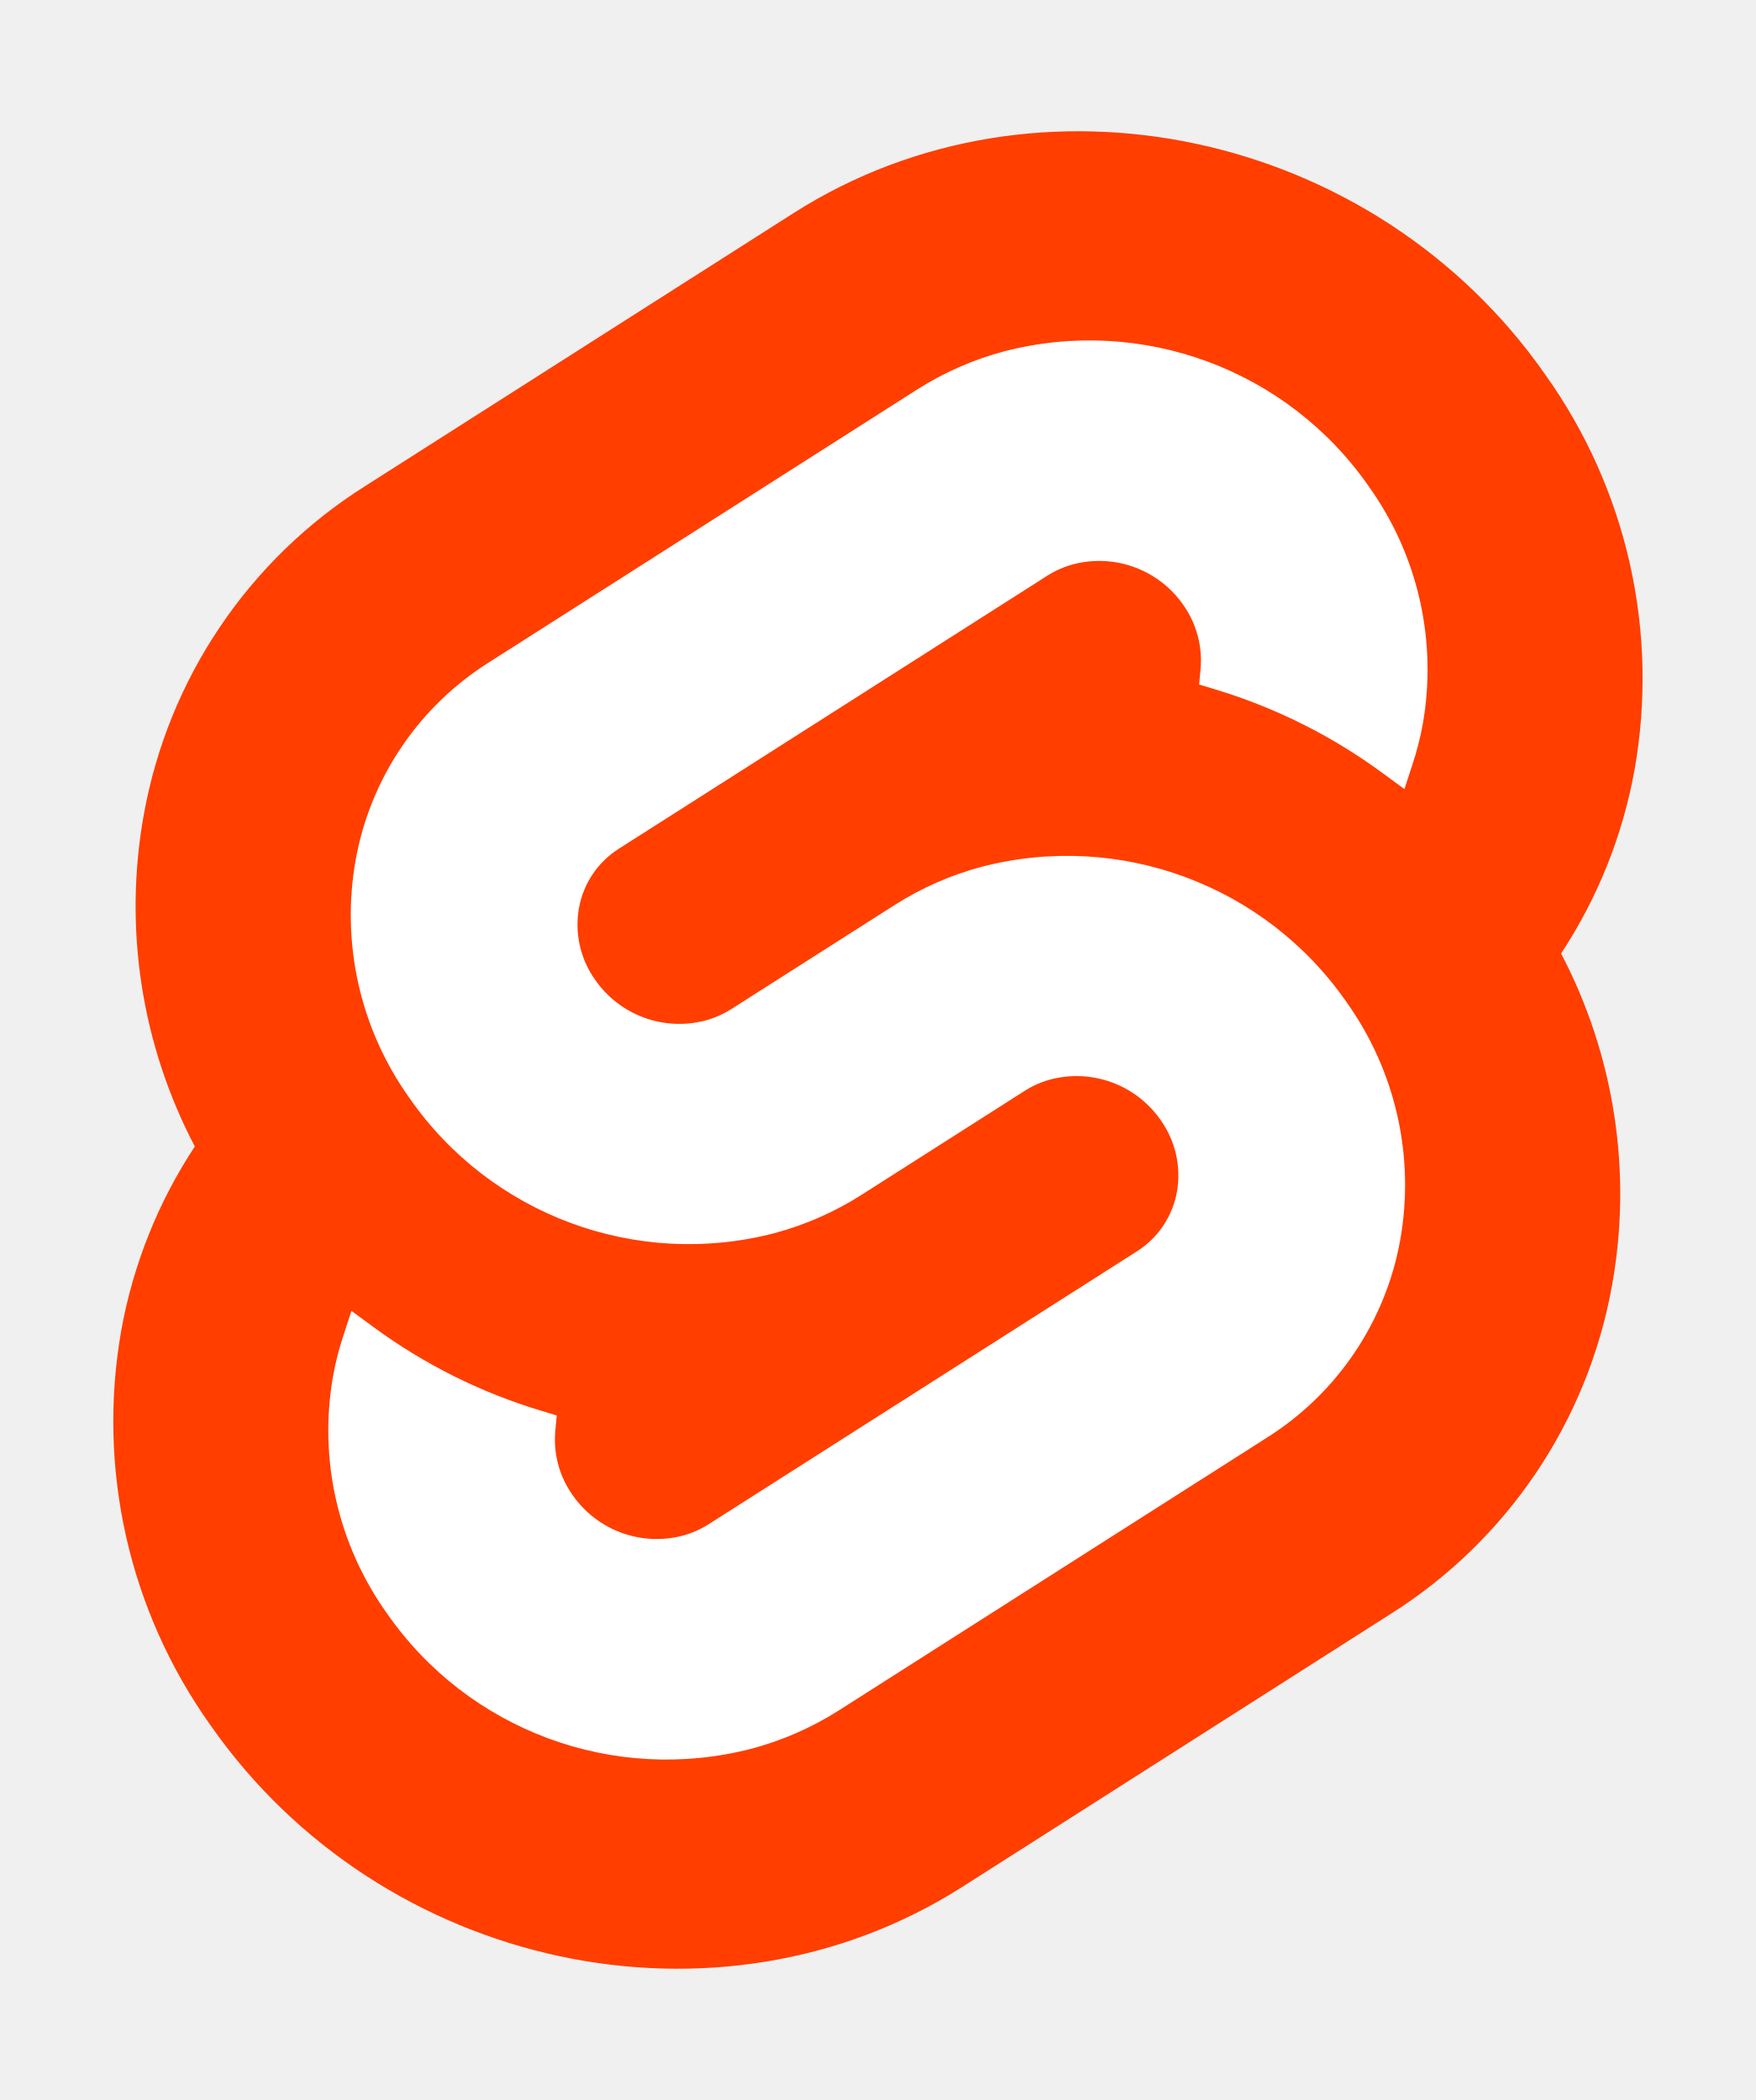
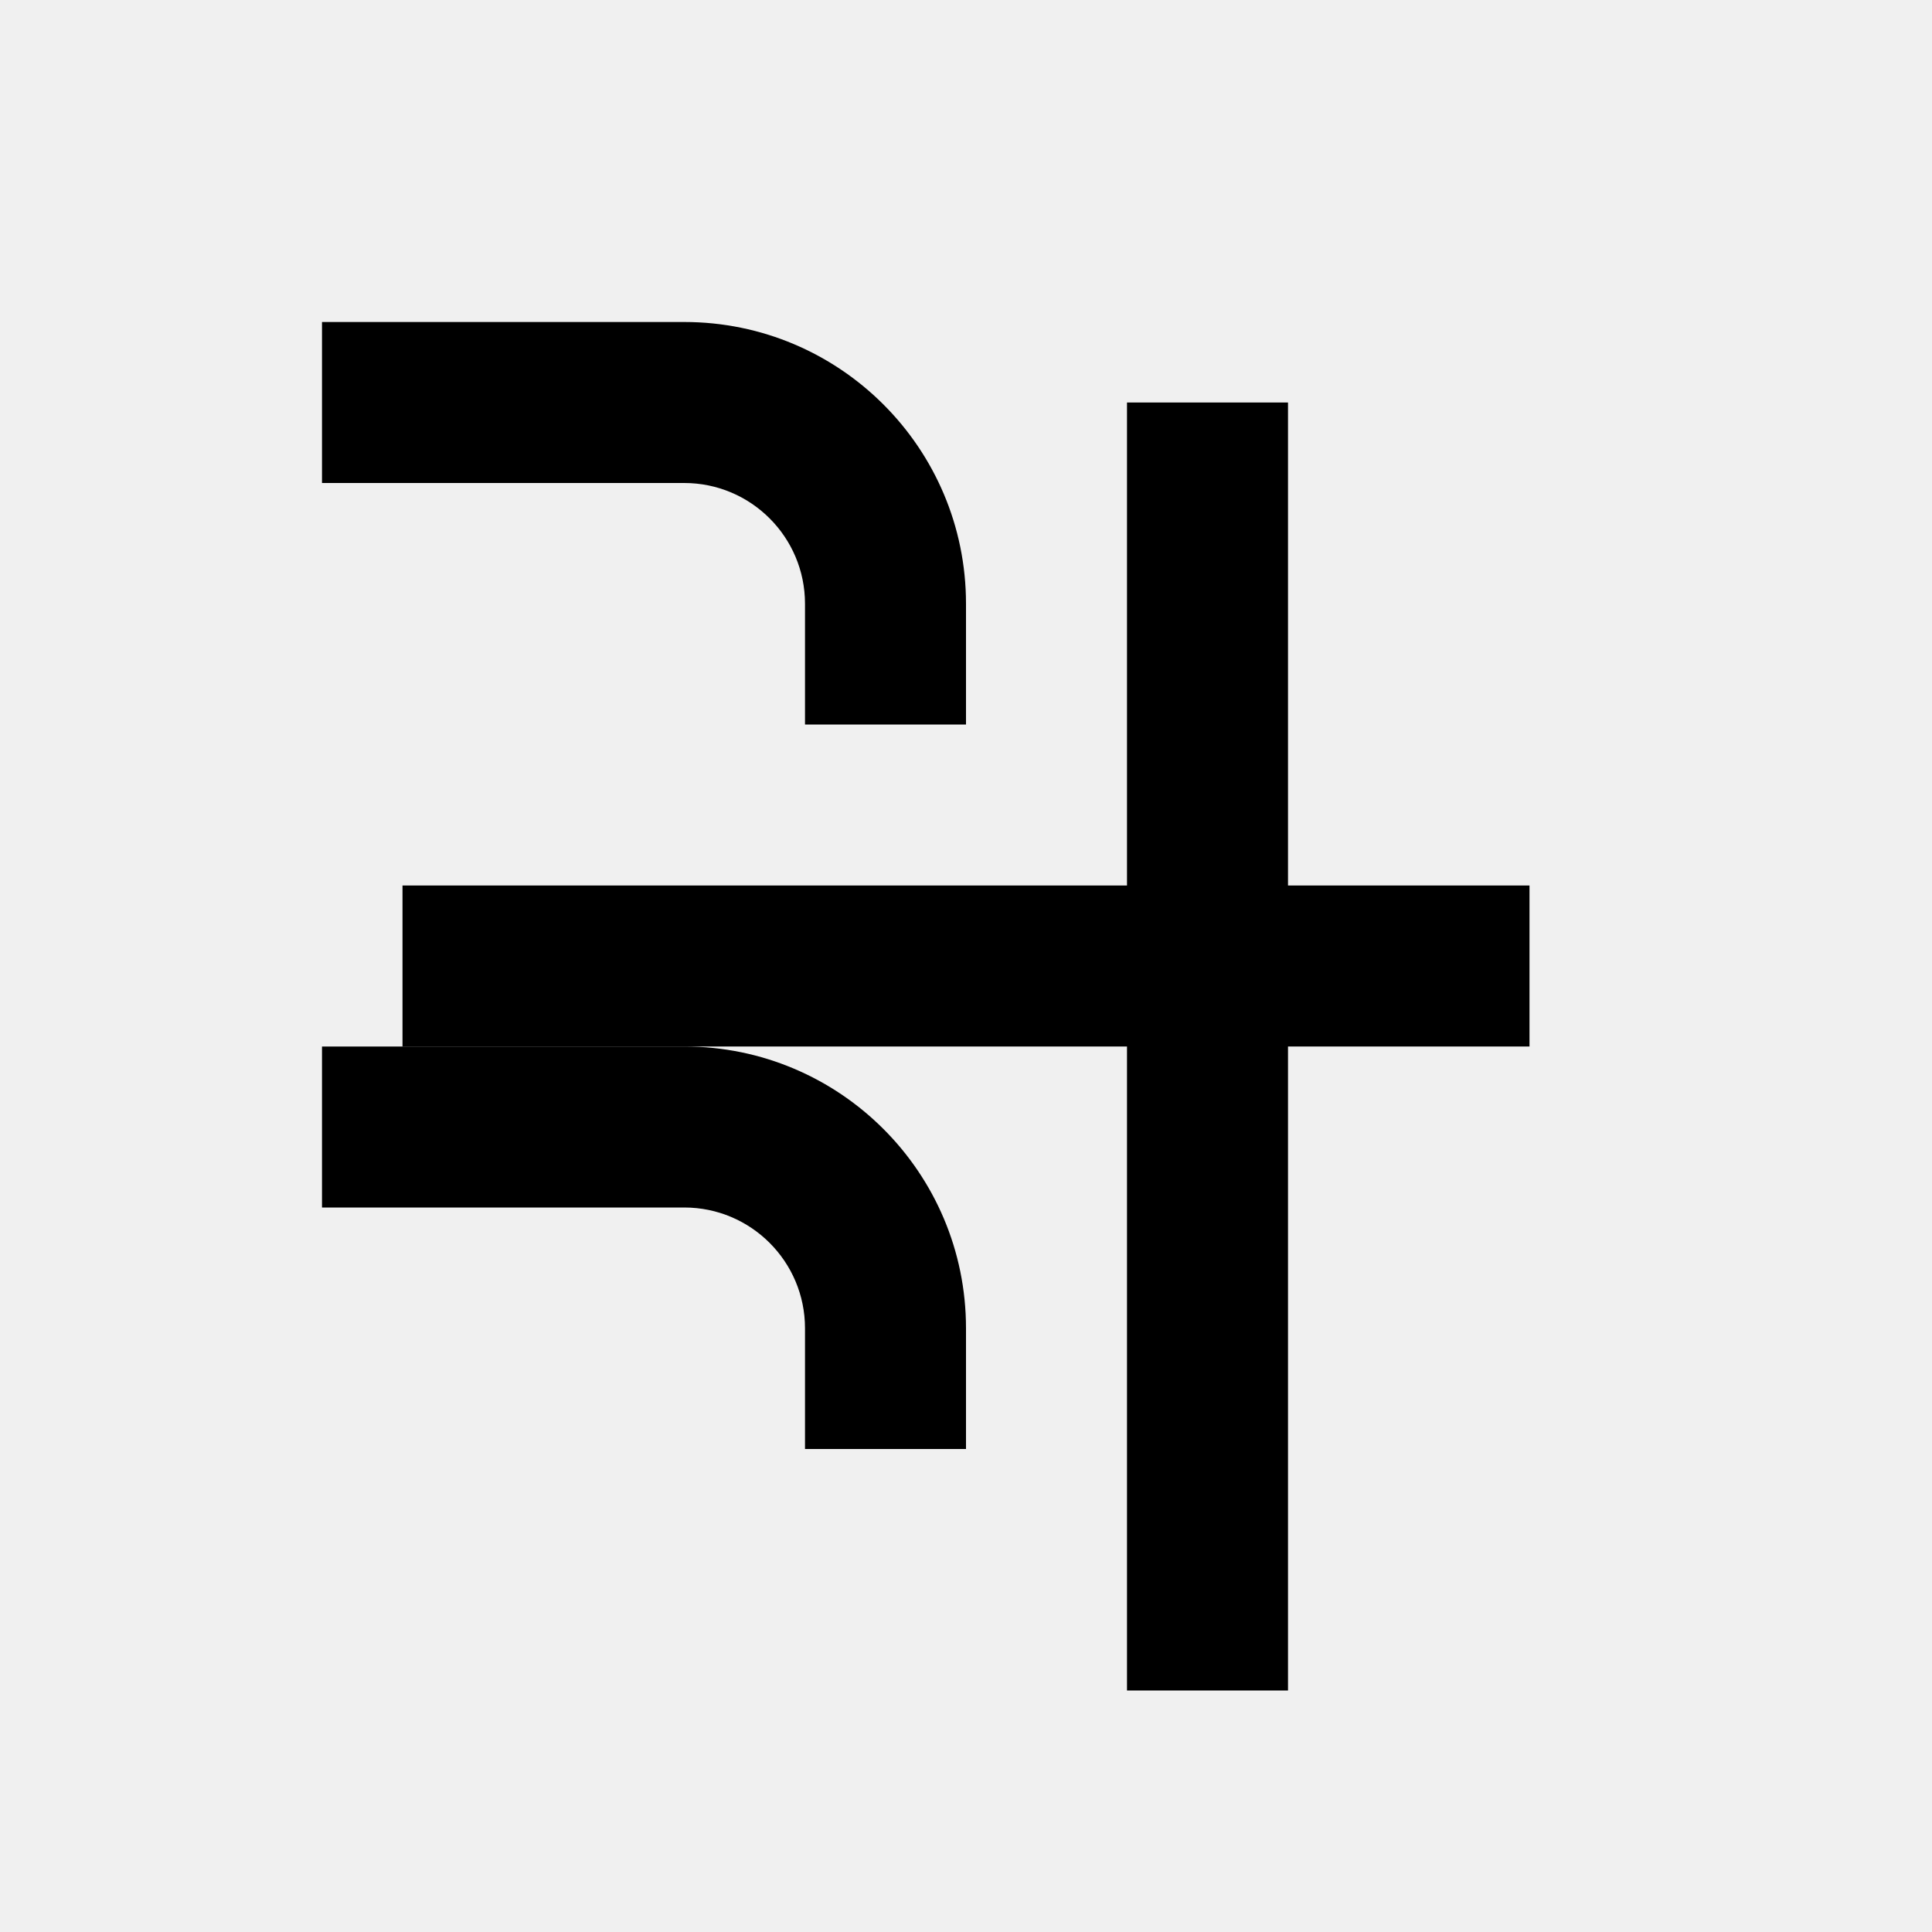
- <svg xmlns="http://www.w3.org/2000/svg" width="107" height="128" viewBox="0 0 107 128">
-   <path d="M94.157 22.819c-10.4-14.885-30.94-19.297-45.792-9.835L22.282 29.608A29.92 29.92 0 0 0 8.764 49.65a31.5 31.5 0 0 0 3.108 20.231 30 30 0 0 0-4.477 11.183 31.9 31.9 0 0 0 5.448 24.116c10.402 14.887 30.942 19.297 45.791 9.835l26.083-16.624A29.92 29.92 0 0 0 98.235 78.35a31.53 31.53 0 0 0-3.105-20.232 30 30 0 0 0 4.474-11.182 31.88 31.88 0 0 0-5.447-24.116" style="fill:#ff3e00" />
-   <path d="M45.817 106.582a20.72 20.72 0 0 1-22.237-8.243 19.17 19.17 0 0 1-3.277-14.503 18 18 0 0 1 .624-2.435l.49-1.498 1.337.981a33.6 33.6 0 0 0 10.203 5.098l.97.294-.09.968a5.85 5.85 0 0 0 1.052 3.878 6.24 6.24 0 0 0 6.695 2.485 5.8 5.8 0 0 0 1.603-.704L69.27 76.28a5.43 5.43 0 0 0 2.45-3.631 5.8 5.8 0 0 0-.987-4.371 6.24 6.24 0 0 0-6.698-2.487 5.7 5.7 0 0 0-1.6.704l-9.953 6.345a19 19 0 0 1-5.296 2.326 20.72 20.72 0 0 1-22.237-8.243 19.17 19.17 0 0 1-3.277-14.502 17.99 17.99 0 0 1 8.13-12.052l26.081-16.623a19 19 0 0 1 5.3-2.329 20.72 20.72 0 0 1 22.237 8.243 19.17 19.17 0 0 1 3.277 14.503 18 18 0 0 1-.624 2.435l-.49 1.498-1.337-.98a33.6 33.6 0 0 0-10.203-5.1l-.97-.294.09-.968a5.86 5.86 0 0 0-1.052-3.878 6.24 6.24 0 0 0-6.696-2.485 5.8 5.8 0 0 0-1.602.704L37.73 51.72a5.42 5.42 0 0 0-2.449 3.63 5.79 5.79 0 0 0 .986 4.372 6.24 6.24 0 0 0 6.698 2.486 5.8 5.8 0 0 0 1.602-.704l9.952-6.342a19 19 0 0 1 5.295-2.328 20.72 20.72 0 0 1 22.237 8.242 19.17 19.17 0 0 1 3.277 14.503 18 18 0 0 1-8.13 12.053l-26.081 16.622a19 19 0 0 1-5.3 2.328" style="fill:#fff" />
+ <svg xmlns="http://www.w3.org/2000/svg" width="64" height="64" viewBox="0 0 24 24" fill="none">
+   <path d="M19 13H16V21H14V13H5V11H14V5H16V11H19V13Z" fill="currentColor" />
+   <path d="M12 7.5C12 5.567 10.433 4 8.5 4H4V6H8.5C9.328 6 10 6.672 10 7.5V9H12V7.5Z" fill="currentColor" />
+   <path d="M12 16.5C12 14.567 10.433 13 8.5 13H4V15H8.5C9.328 15 10 15.672 10 16.5V18H12V16.5Z" fill="currentColor" />
</svg>
